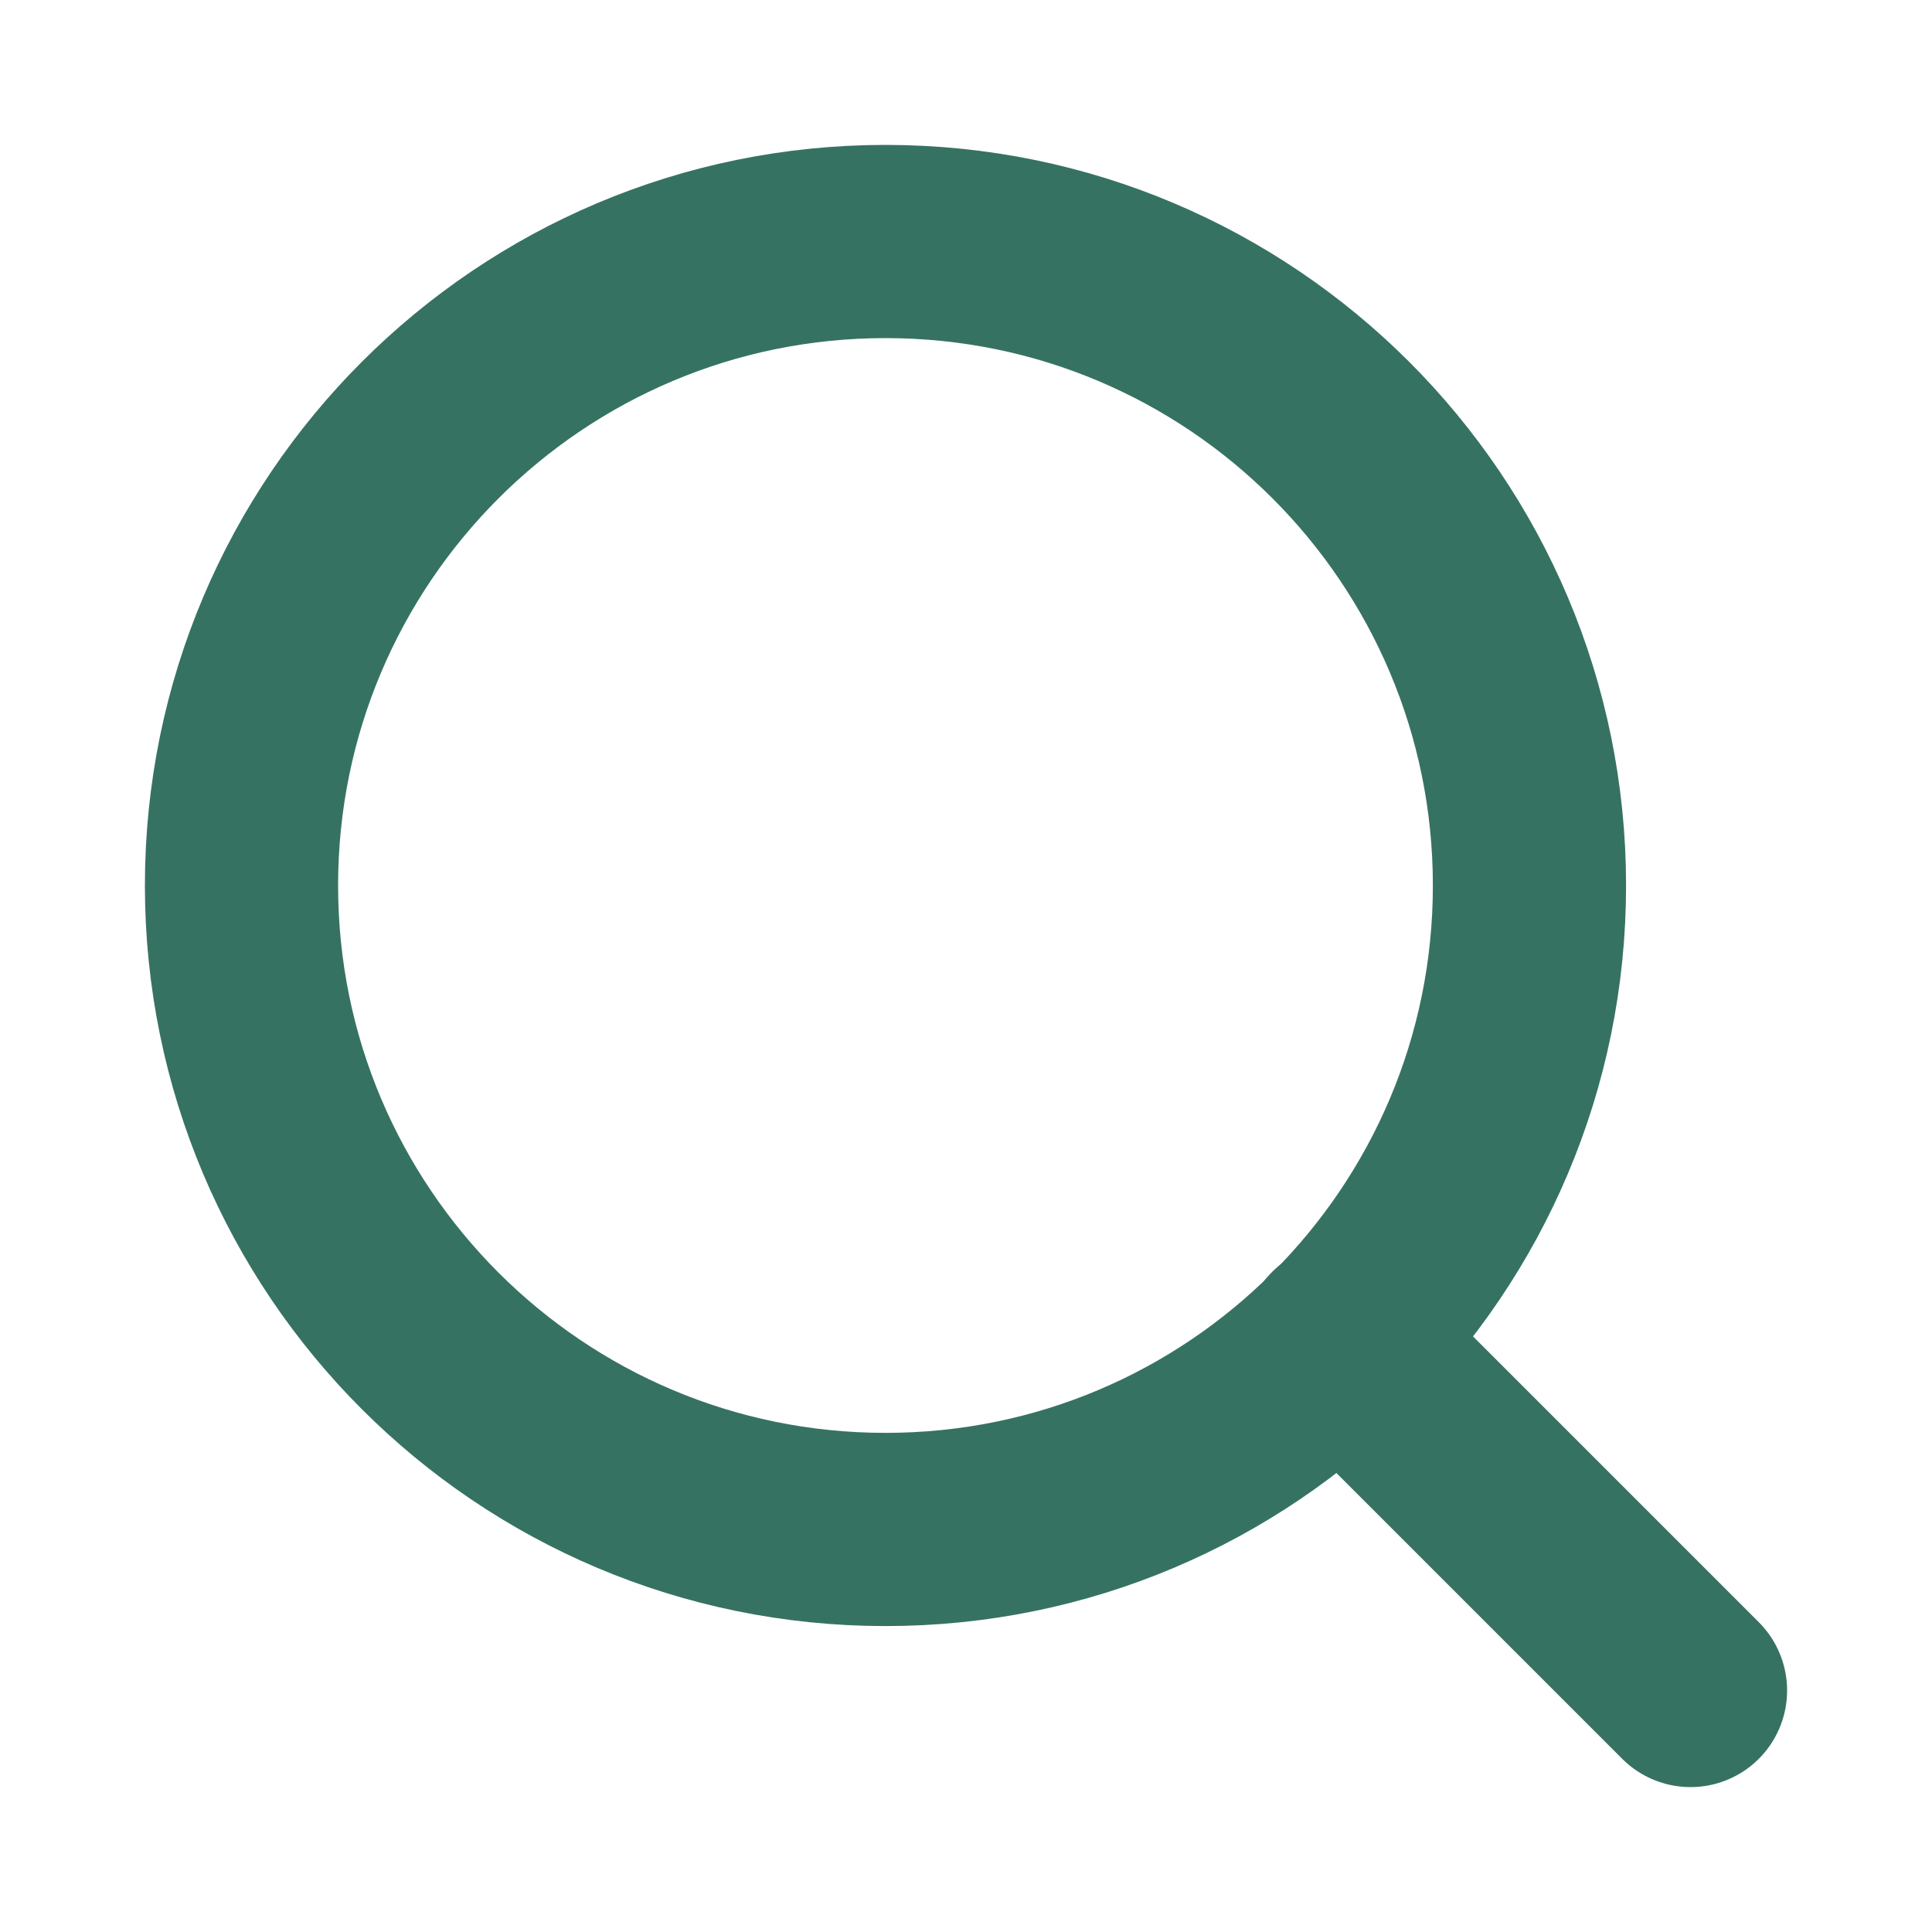
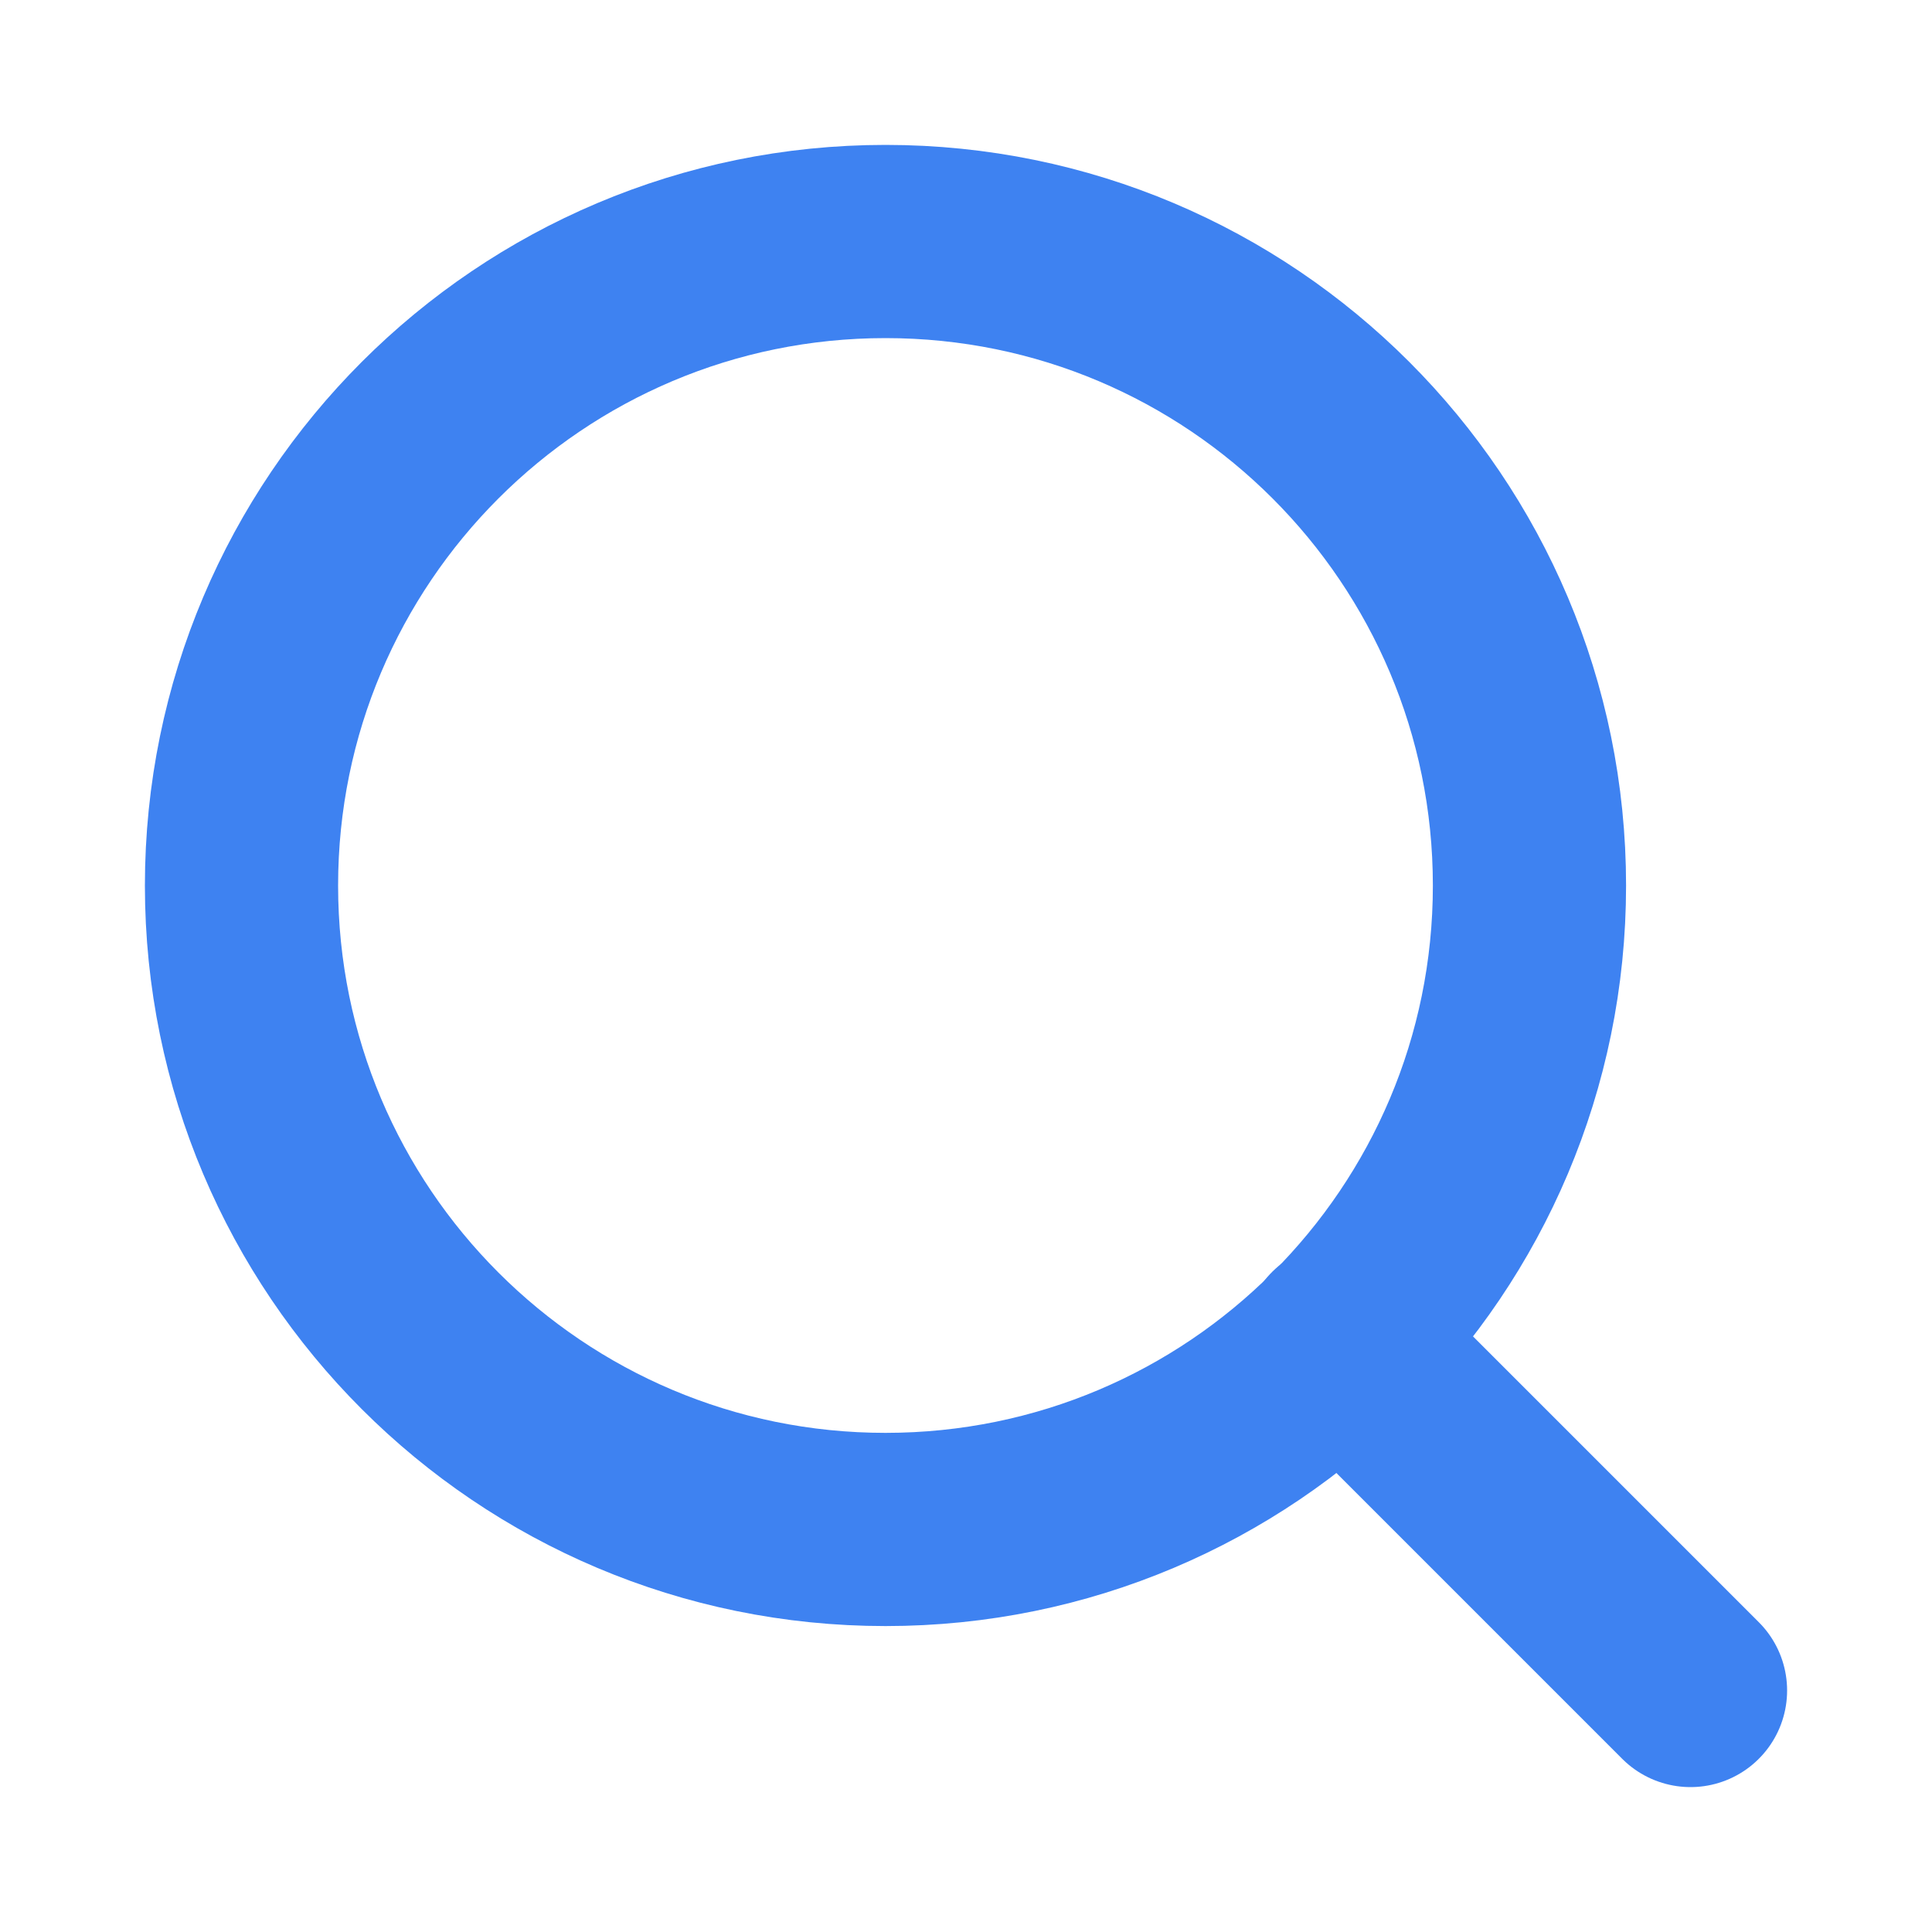
<svg xmlns="http://www.w3.org/2000/svg" width="20" height="20" viewBox="0 0 20 20" fill="none">
-   <path d="M9.167 15.833C12.849 15.833 15.833 12.849 15.833 9.167C15.833 5.485 12.849 2.5 9.167 2.5C5.485 2.5 2.5 5.485 2.5 9.167C2.5 12.849 5.485 15.833 9.167 15.833Z" stroke="#367262" stroke-width="2" stroke-linecap="round" stroke-linejoin="round" />
-   <path d="M17.5 17.5L13.875 13.875" stroke="#367262" stroke-width="2" stroke-linecap="round" stroke-linejoin="round" />
+   <path d="M9.167 15.833C12.849 15.833 15.833 12.849 15.833 9.167C15.833 5.485 12.849 2.5 9.167 2.5C5.485 2.5 2.5 5.485 2.5 9.167C2.5 12.849 5.485 15.833 9.167 15.833Z" stroke="#3e82f1" stroke-width="2" stroke-linecap="round" stroke-linejoin="round" />
+   <path d="M17.5 17.5L13.875 13.875" stroke="#3e82f1" stroke-width="2" stroke-linecap="round" stroke-linejoin="round" />
</svg>
